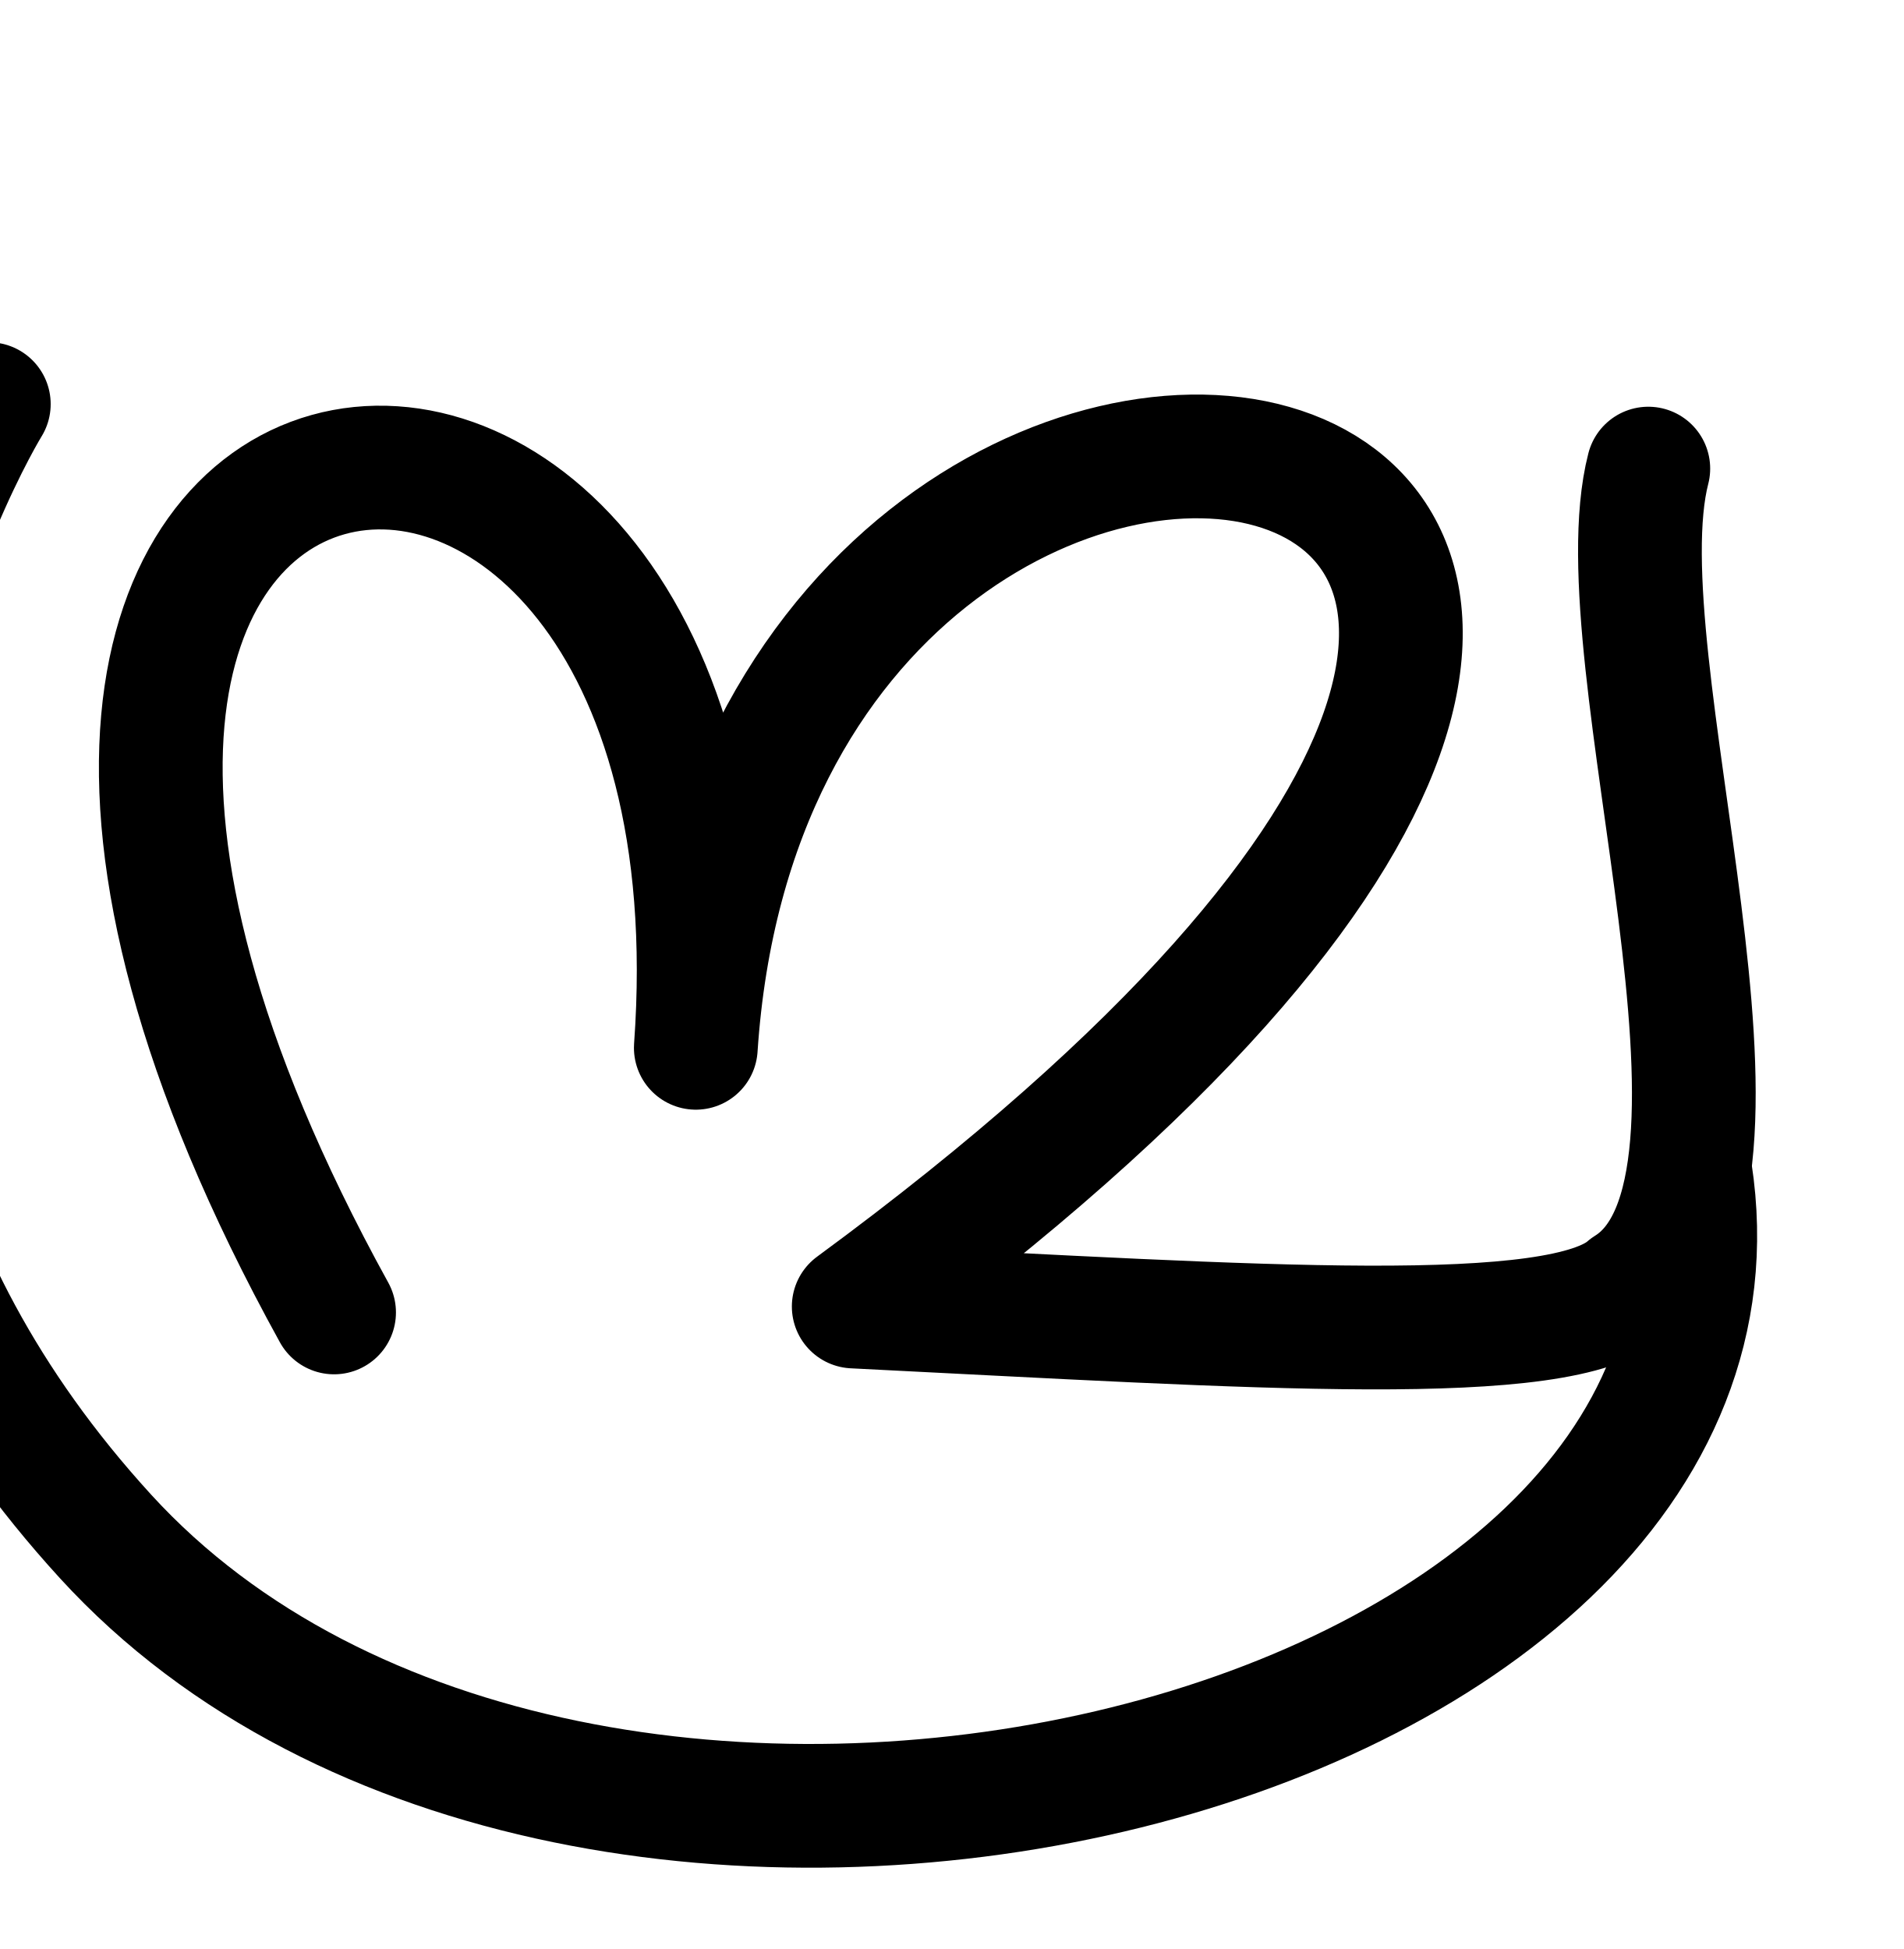
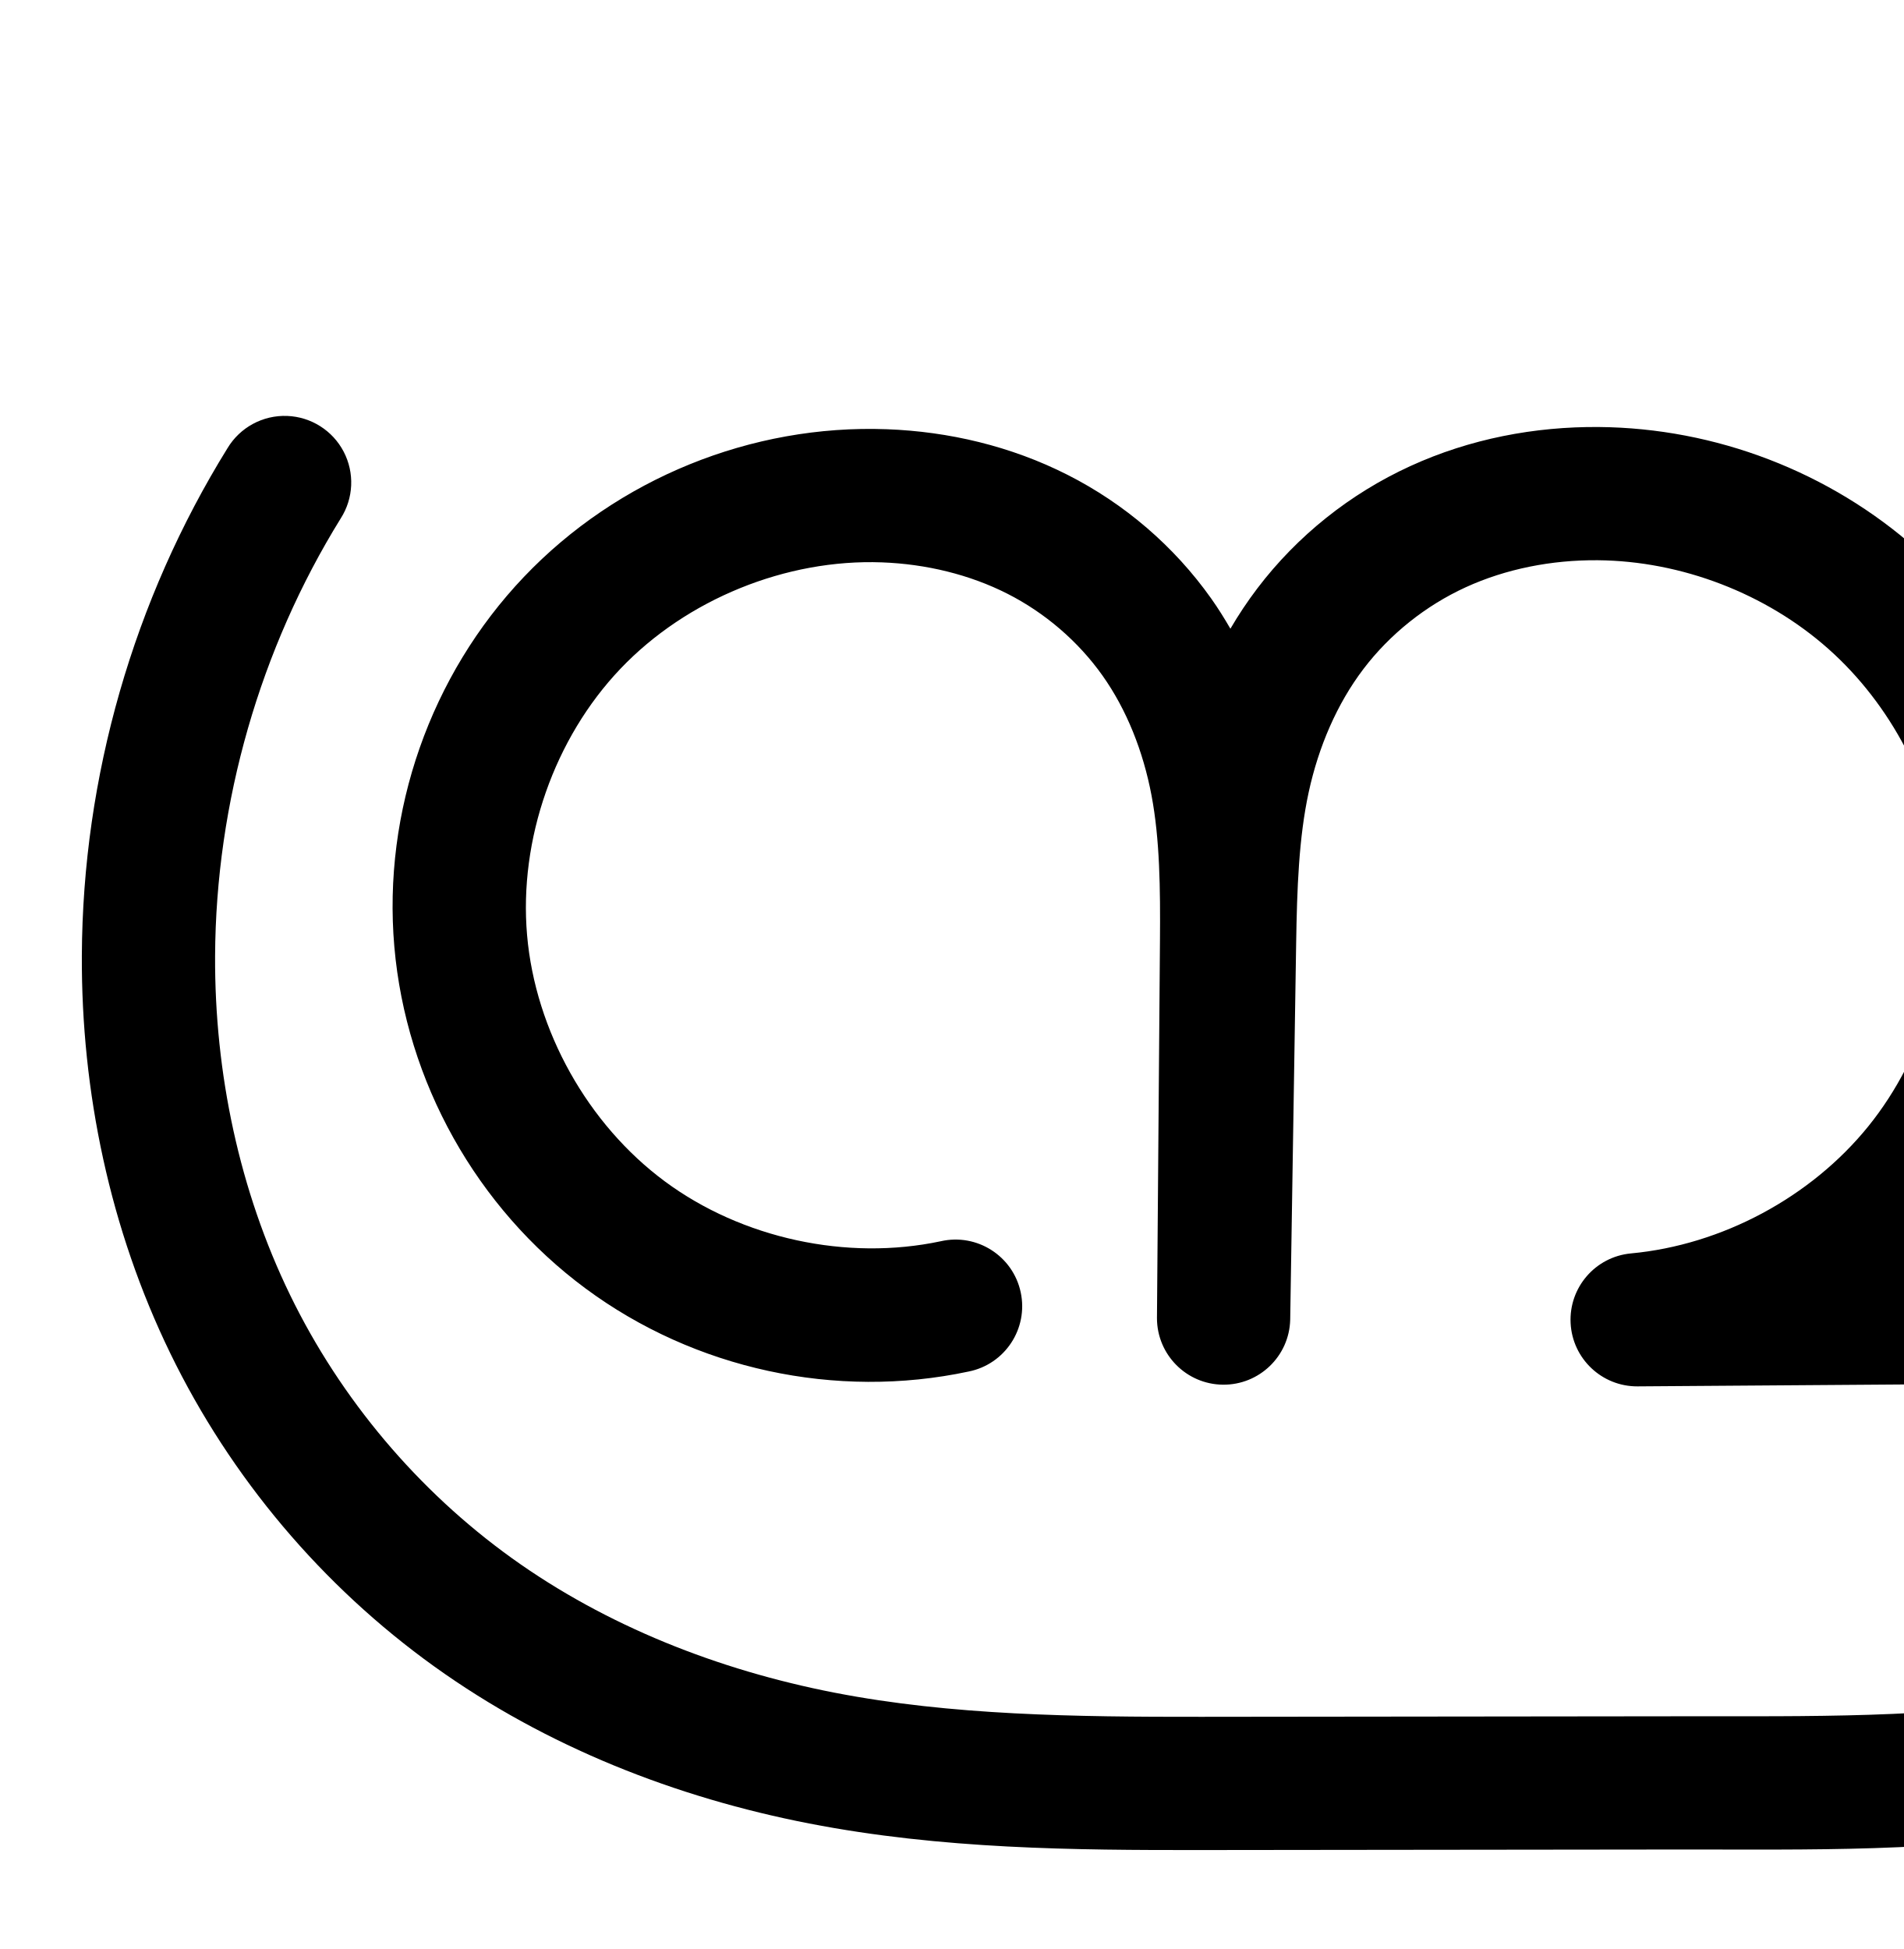
<svg xmlns="http://www.w3.org/2000/svg" width="2000" height="2048" id="svg2992" version="1.1">
-   <defs id="defs5498" />
+   <defs id="defs5498">
+     </defs>
  <g id="layer1" transform="translate(0,1048)">
-     <path style="fill:none;stroke:#000000;stroke-width:130;stroke-linecap:round;stroke-linejoin:round;stroke-miterlimit:4;stroke-dasharray:none;stroke-opacity:1" d="M 351.01,331.115 C -238.16,-737.345 796.6,-855.431 731.067,53.042 796.6,-935.431 2251.301,-670.38 896.99,324.885 c 426.71,21.281 741.965,43.965 813.303,-19.237 168.661,-104.798 -29.975,-661.225 21.547,-861.258" id="path3849" />
-     <path style="fill:none;fill-rule:evenodd;stroke:#000000;stroke-width:130;stroke-linecap:round;stroke-linejoin:round;stroke-miterlimit:4;stroke-dasharray:none;stroke-opacity:1" d="M 1776,184 C 1872,808 608.059,1110.995 110.721,566.292 -400.373,6.522 -11.75,-623.365 -11.75,-623.365" id="path4157" />
+     <path style="color:#000000;font-style:normal;font-variant:normal;font-weight:normal;font-stretch:normal;font-size:medium;line-height:normal;font-family:sans-serif;text-indent:0;text-align:start;text-decoration:none;text-decoration-line:none;text-decoration-style:solid;text-decoration-color:#000000;letter-spacing:normal;word-spacing:normal;text-transform:none;direction:ltr;block-progression:tb;writing-mode:lr-tb;baseline-shift:baseline;text-anchor:start;white-space:normal;clip-rule:nonzero;display:inline;overflow:visible;visibility:visible;opacity:1;isolation:auto;mix-blend-mode:normal;color-interpolation:sRGB;color-interpolation-filters:linearRGB;solid-color:#000000;solid-opacity:1;fill:#000000;fill-opacity:1;fill-rule:evenodd;stroke:none;stroke-width:140;stroke-linecap:round;stroke-linejoin:round;stroke-miterlimit:4;stroke-dasharray:none;stroke-dashoffset:0;stroke-opacity:1;color-rendering:auto;image-rendering:auto;shape-rendering:auto;text-rendering:auto;enable-background:accumulate" d="m 301.795,437.066 c -25.559,-1.011 -49.636,11.998 -62.797,33.932 -98.707,159.352 -152.124,345.374 -153.004,532.818 -0.674,143.472 29.517,287.808 92.924,418.227 63.485,130.58 159.469,244.422 277.398,329.096 117.914,84.662 254.405,137.831 393.809,164.953 139.303,27.103 278.155,28.078 412.062,27.928 l 504.715,-0.564 c 132.216,-0.148 270.519,3.265 410.742,-21.055 70.606,-12.246 142.373,-32.408 209.856,-67.16 67.78,-34.906 130.851,-84.783 176.148,-151.785 52.698,-77.949 74.629,-168.927 77.998,-256.387 l 0,-0 c -6.272,-312.935 -5.344,-653.044 -6.264,-927.852 0.425,-39.462 -31.834,-71.476 -71.291,-70.75 l -0,0 c -38.633,0.711 -69.385,32.587 -68.709,71.221 l 2.652,791.541 -465.537,3.33 c 13.893,-13.564 27.119,-27.864 39.393,-43.051 84.922,-105.076 124.466,-242.467 108.397,-376.611 -14.618,-122.029 -74.413,-236.016 -166.149,-317.607 -91.715,-81.573 -211.67,-127.557 -334.277,-128.586 -67.195,-0.564 -135.314,12.315 -198.162,41.105 -63.04,28.879 -118.52,73.006 -160.631,128.443 -10.37,13.651 -19.78,27.829 -28.316,42.402 -6.271,-10.8 -12.882,-21.453 -20.191,-31.764 -38.96,-54.956 -91.013,-99.554 -150.853,-129.904 -59.658,-30.258 -124.923,-45.534 -189.873,-47.951 -142.419,-5.301 -283.063,51.92 -381.328,155.145 -98.265,103.224 -148.499,246.514 -136.197,388.5 12.301,141.986 86.428,274.499 200.982,359.285 114.554,84.786 262.943,116.968 402.328,87.252 38.295,-7.61 62.963,-45.075 54.823,-83.26 -8.14,-38.185 -45.944,-62.332 -84.012,-53.663 -98.568,21.014 -208.842,-2.9 -289.85,-62.857 C 617.57,1181.476 562.482,1083 553.783,982.594 545.084,882.187 582.415,775.703 651.904,702.707 721.393,629.711 825.91,587.187 926.623,590.936 c 46.387,1.727 92.049,12.77 131.756,32.908 39.524,20.046 74.493,50.077 99.969,86.012 25.472,35.93 42.756,79.638 51.504,125.848 8.765,46.303 9.329,97.775 8.891,152.947 l -3.15,396.586 c 0.121,38.253 30.925,69.326 69.175,69.78 38.251,0.454 69.784,-29.879 70.813,-68.118 l 0.01,-0.551 6.246,-395.25 c 0.904,-57.236 2.768,-110.714 13.178,-158.674 10.389,-47.861 29.743,-92.898 57.537,-129.488 27.797,-36.593 65.425,-66.594 107.455,-85.848 42.222,-19.342 90.31,-28.798 138.682,-28.393 87.838,0.737 176.87,34.912 242.408,93.203 65.517,58.272 109.772,142.717 120.186,229.646 11.414,95.279 -17.957,197.326 -78.275,271.959 -60.318,74.633 -153.933,124.759 -249.486,133.588 -37.278,3.531 -65.177,35.771 -63.319,73.169 1.858,37.399 32.816,66.714 70.26,66.532 l 780.812,-5.588 c -3.805,64.081 -21.075,125.719 -53.607,173.84 -29.352,43.416 -73.549,79.614 -124.264,105.731 -51.012,26.27 -108.964,43.153 -169.682,53.684 -122.423,21.232 -252.625,18.846 -386.977,18.996 l -504.713,0.564 c -132.883,0.149 -262.591,-1.503 -385.168,-25.352 -122.477,-23.829 -240.091,-70.312 -338.893,-141.252 -98.786,-70.928 -179.978,-167.229 -233.145,-276.586 -53.245,-109.518 -79.413,-233.042 -78.834,-356.357 0.757,-161.156 47.16,-322.749 132.023,-459.752 13.507,-21.133 14.677,-47.877 3.067,-70.109 -11.61,-22.232 -34.226,-36.554 -59.288,-37.545 z m -18.26,1772.172 0.002,0 c -25.559,-1.01 -49.634,12 -62.795,33.934 -98.707,159.352 -152.125,345.373 -153.006,532.816 -0.674,143.472 29.519,287.81 92.926,418.229 63.485,130.58 159.469,244.422 277.398,329.096 117.914,84.662 254.405,137.829 393.809,164.951 139.303,27.103 278.155,28.08 412.062,27.93 l 504.713,-0.566 c 132.216,-0.148 270.519,3.265 410.742,-21.055 70.606,-12.246 142.373,-32.406 209.856,-67.158 67.78,-34.906 130.849,-84.783 176.147,-151.785 52.699,-77.95 74.629,-168.928 77.998,-256.389 1.227,-31.854 0.068,-63.778 -3.465,-95.459 l -0.01,-0.062 -2.789,-832.33 c 0.425,-39.462 -31.834,-71.476 -71.291,-70.75 -38.632,0.712 -69.382,32.587 -68.707,71.219 l 2.65,791.541 -465.537,3.332 c 13.894,-13.564 27.118,-27.865 39.393,-43.053 84.922,-105.076 124.468,-242.467 108.398,-376.611 -14.618,-122.029 -74.415,-236.014 -166.15,-317.606 -91.715,-81.573 -211.668,-127.557 -334.275,-128.586 -67.195,-0.564 -135.316,12.315 -198.164,41.105 -63.04,28.879 -118.52,73.006 -160.631,128.443 -10.369,13.65 -19.78,27.828 -28.316,42.4 -6.271,-10.8 -12.882,-21.451 -20.191,-31.762 -38.96,-54.956 -91.011,-99.554 -150.852,-129.904 -59.658,-30.258 -124.925,-45.534 -189.875,-47.951 -142.419,-5.301 -283.063,51.92 -381.328,155.144 -98.265,103.225 -148.499,246.512 -136.197,388.498 12.301,141.986 86.43,274.501 200.984,359.287 114.554,84.786 262.943,116.966 402.328,87.25 38.32,-7.587 63.017,-45.066 54.872,-83.271 -8.145,-38.205 -45.981,-62.352 -84.063,-53.651 -98.567,21.014 -208.842,-2.9 -289.85,-62.857 -81.008,-59.957 -136.094,-158.435 -144.793,-258.842 -8.699,-100.406 28.63,-206.889 98.119,-279.885 69.489,-72.996 174.008,-115.52 274.721,-111.772 46.387,1.727 92.048,12.77 131.754,32.908 39.524,20.046 74.493,50.077 99.969,86.012 25.472,35.93 42.758,79.638 51.506,125.848 8.765,46.303 9.329,97.775 8.891,152.947 l -3.152,396.584 c 0.086,38.279 30.9,69.391 69.176,69.846 38.276,0.455 69.82,-29.918 70.814,-68.183 l 6.254,-395.799 c 0.904,-57.236 2.766,-110.714 13.176,-158.674 10.389,-47.861 29.745,-92.898 57.539,-129.488 27.796,-36.593 65.423,-66.593 107.453,-85.848 42.222,-19.342 90.31,-28.799 138.682,-28.393 87.838,0.737 176.872,34.91 242.41,93.201 65.517,58.272 109.772,142.719 120.186,229.648 11.414,95.279 -17.959,197.326 -78.277,271.959 -60.318,74.633 -153.933,124.759 -249.486,133.588 -37.278,3.531 -65.177,35.771 -63.319,73.169 1.858,37.399 32.816,66.714 70.26,66.532 l 780.812,-5.588 c -3.805,64.08 -21.073,125.717 -53.605,173.838 -29.352,43.416 -73.549,79.614 -124.264,105.73 -51.012,26.27 -108.964,43.153 -169.682,53.684 -122.423,21.232 -252.625,18.844 -386.977,18.994 l -504.715,0.566 c -132.883,0.149 -262.591,-1.503 -385.168,-25.352 -122.477,-23.829 -240.091,-70.313 -338.893,-141.252 -98.786,-70.928 -179.976,-167.231 -233.143,-276.588 -53.245,-109.518 -79.415,-233.04 -78.836,-356.356 0.757,-161.156 47.162,-322.749 132.025,-459.752 13.508,-21.133 14.679,-47.879 3.068,-70.111 -11.611,-22.233 -34.228,-36.555 -59.291,-37.545 z" transform="translate(0,-1048)" id="path4147-7" />
  </g>
</svg>
